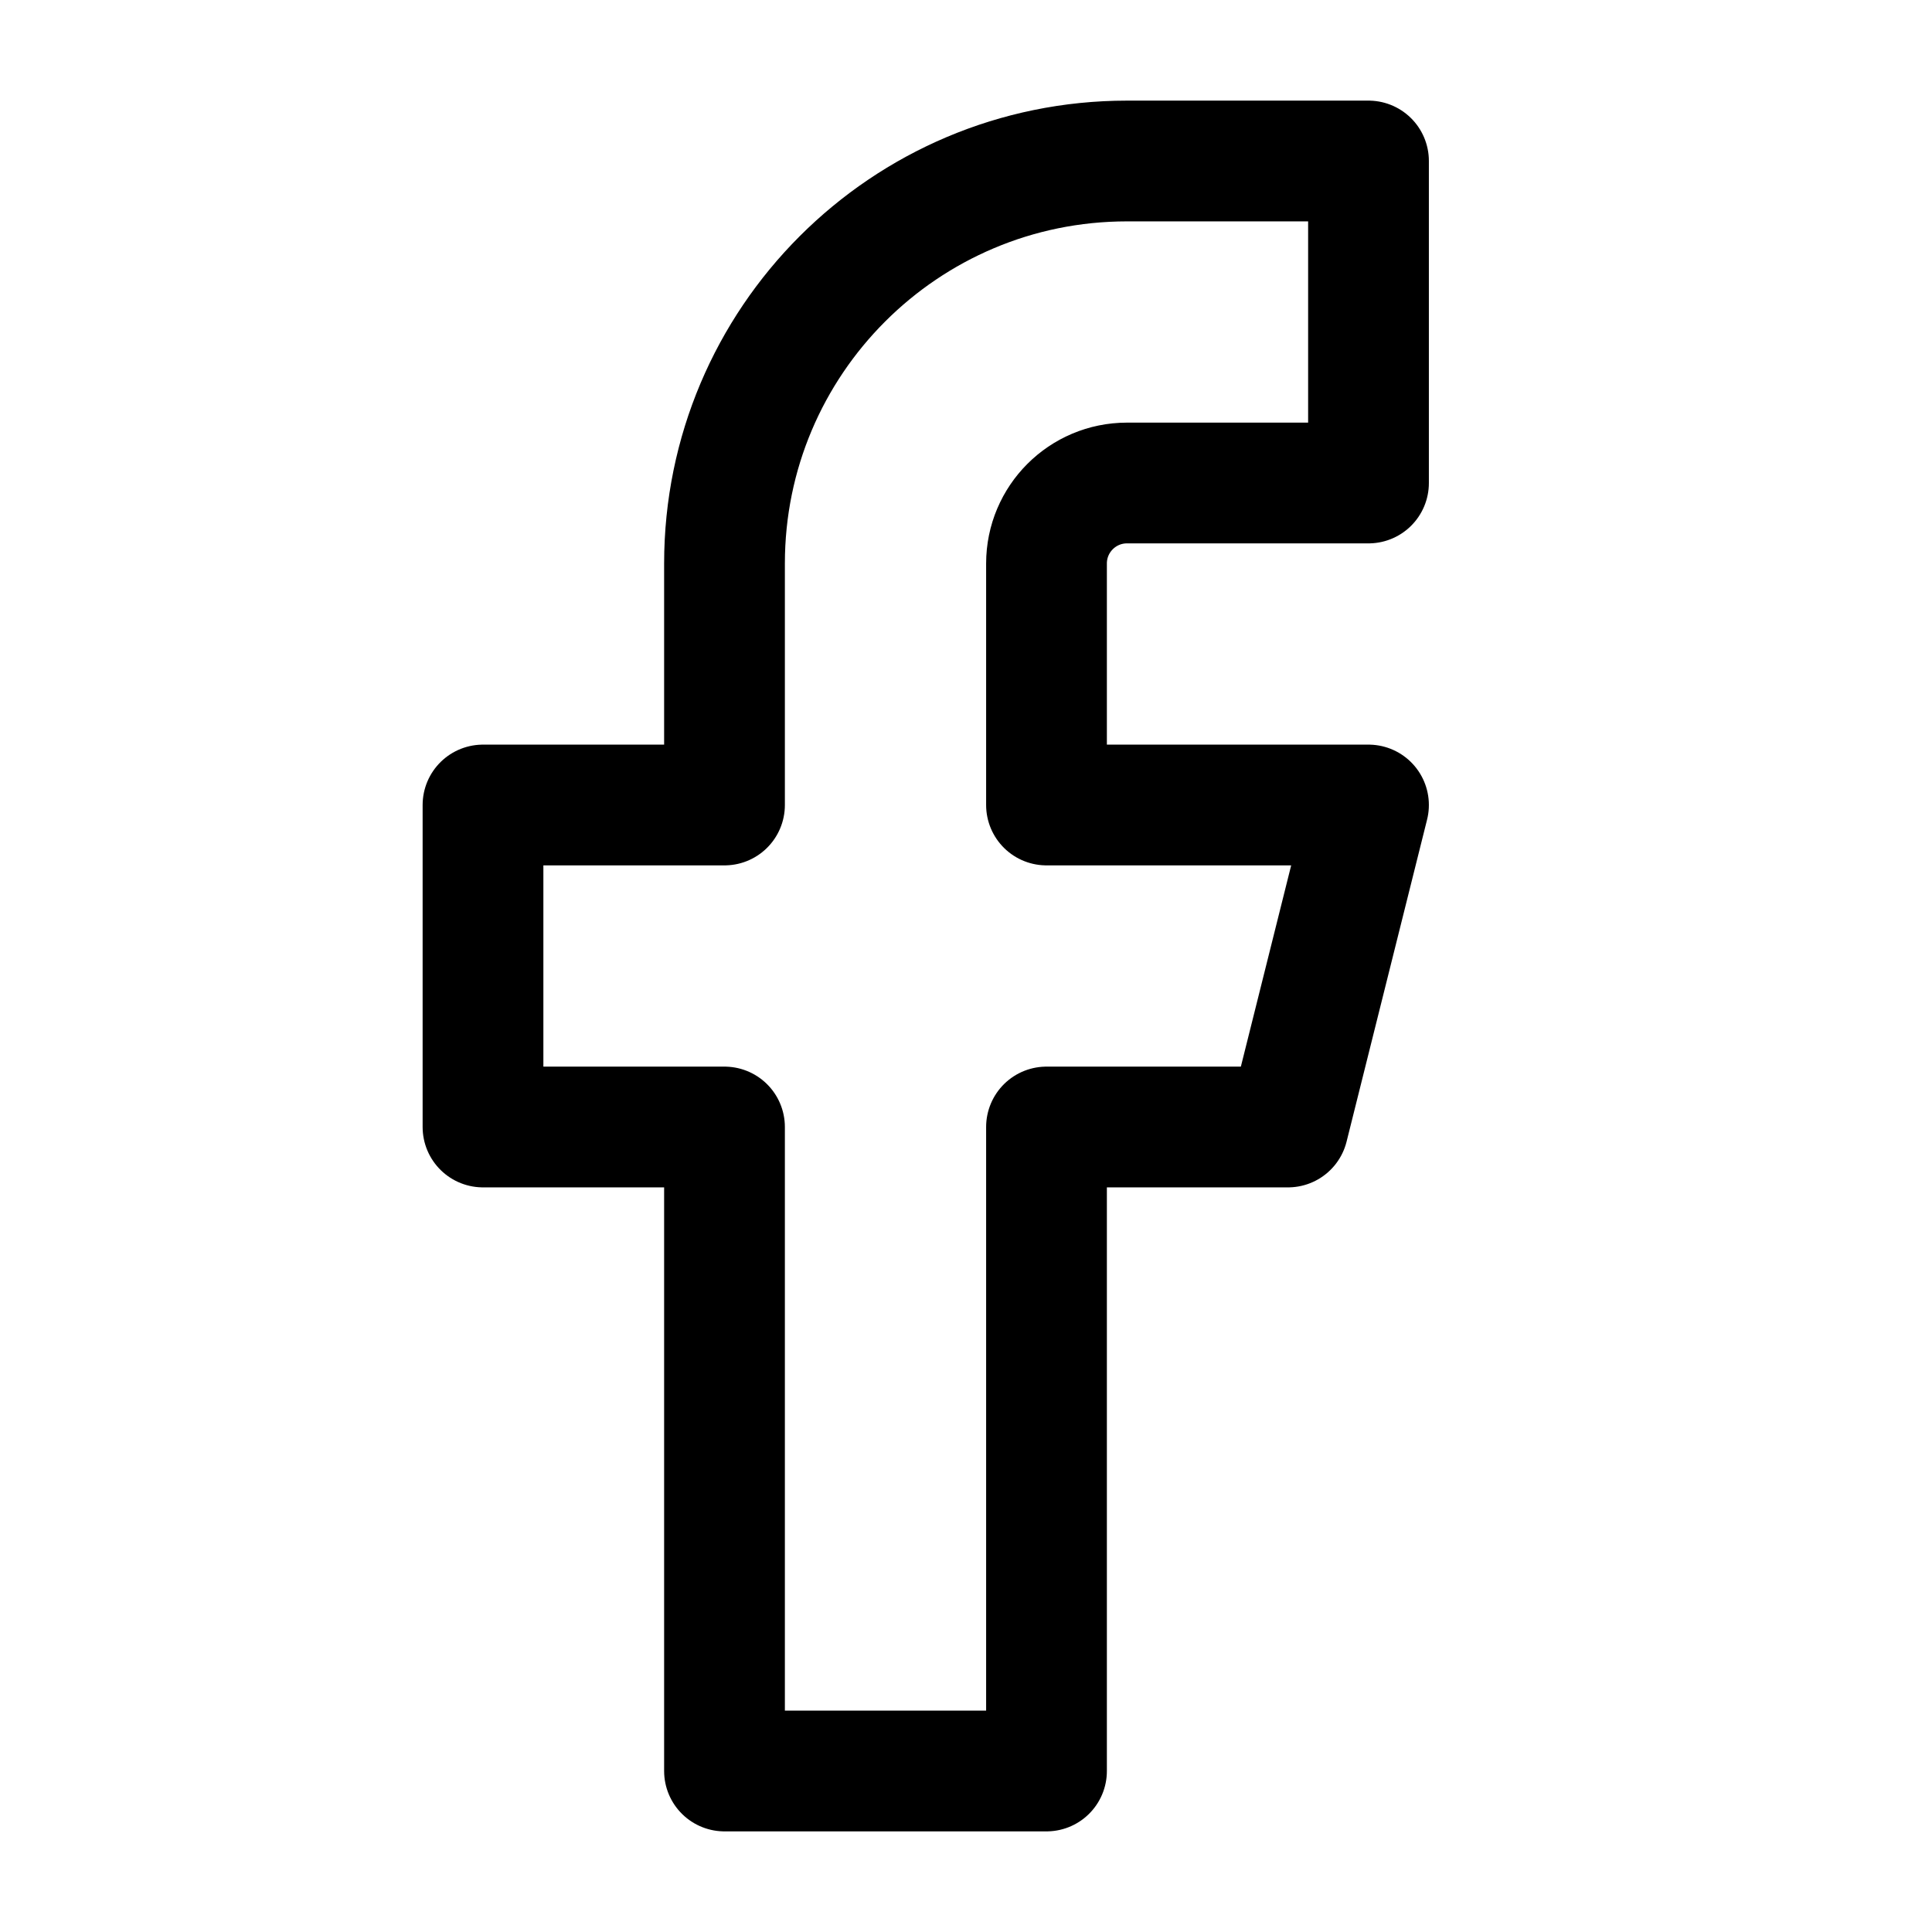
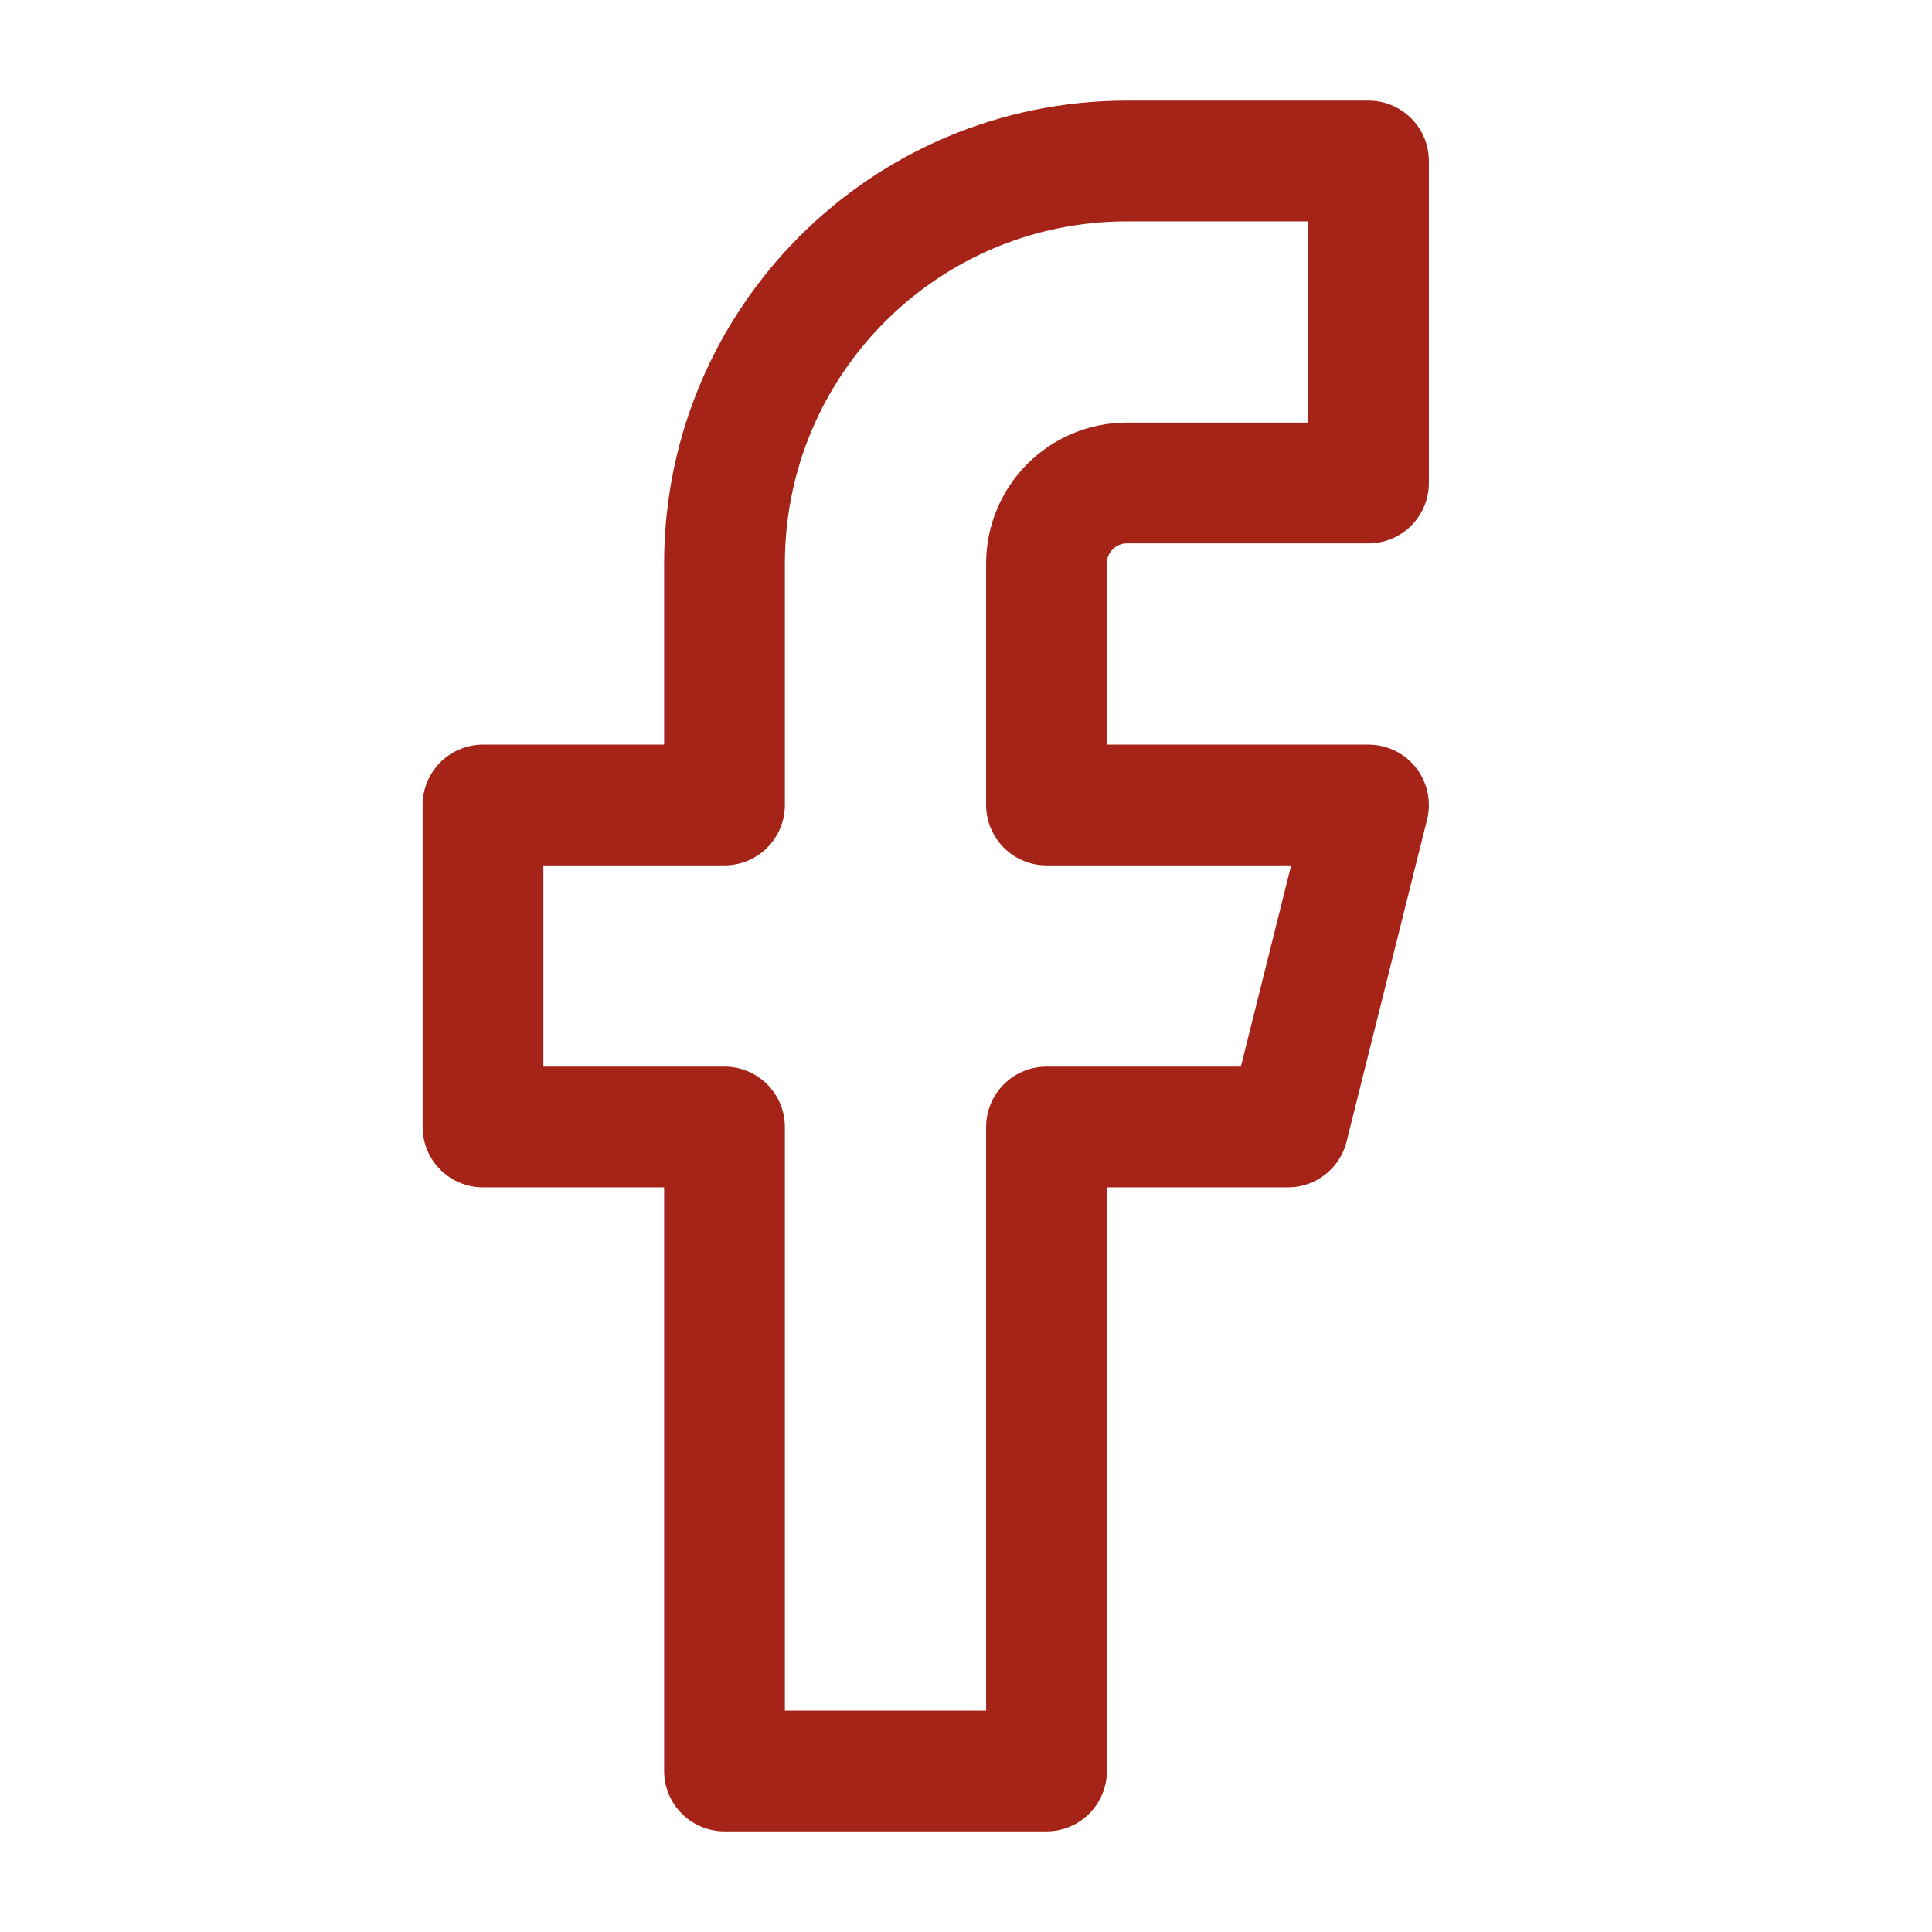
<svg xmlns="http://www.w3.org/2000/svg" width="24" height="24" viewBox="0 0 24 24">
-   <path fill="none" stroke="currentColor" stroke-linecap="round" stroke-linejoin="round" stroke-width="1.5" d="M17 2h-3a5 5 0 0 0-5 5v3H6v4h3v8h4v-8h3l1-4h-4V7a1 1 0 0 1 1-1h3z" />
+   <path fill="none" stroke="#A62317" stroke-linecap="round" stroke-linejoin="round" stroke-width="1.5" d="M17 2h-3a5 5 0 0 0-5 5v3H6v4h3v8h4v-8h3l1-4h-4V7a1 1 0 0 1 1-1h3z" />
</svg>
